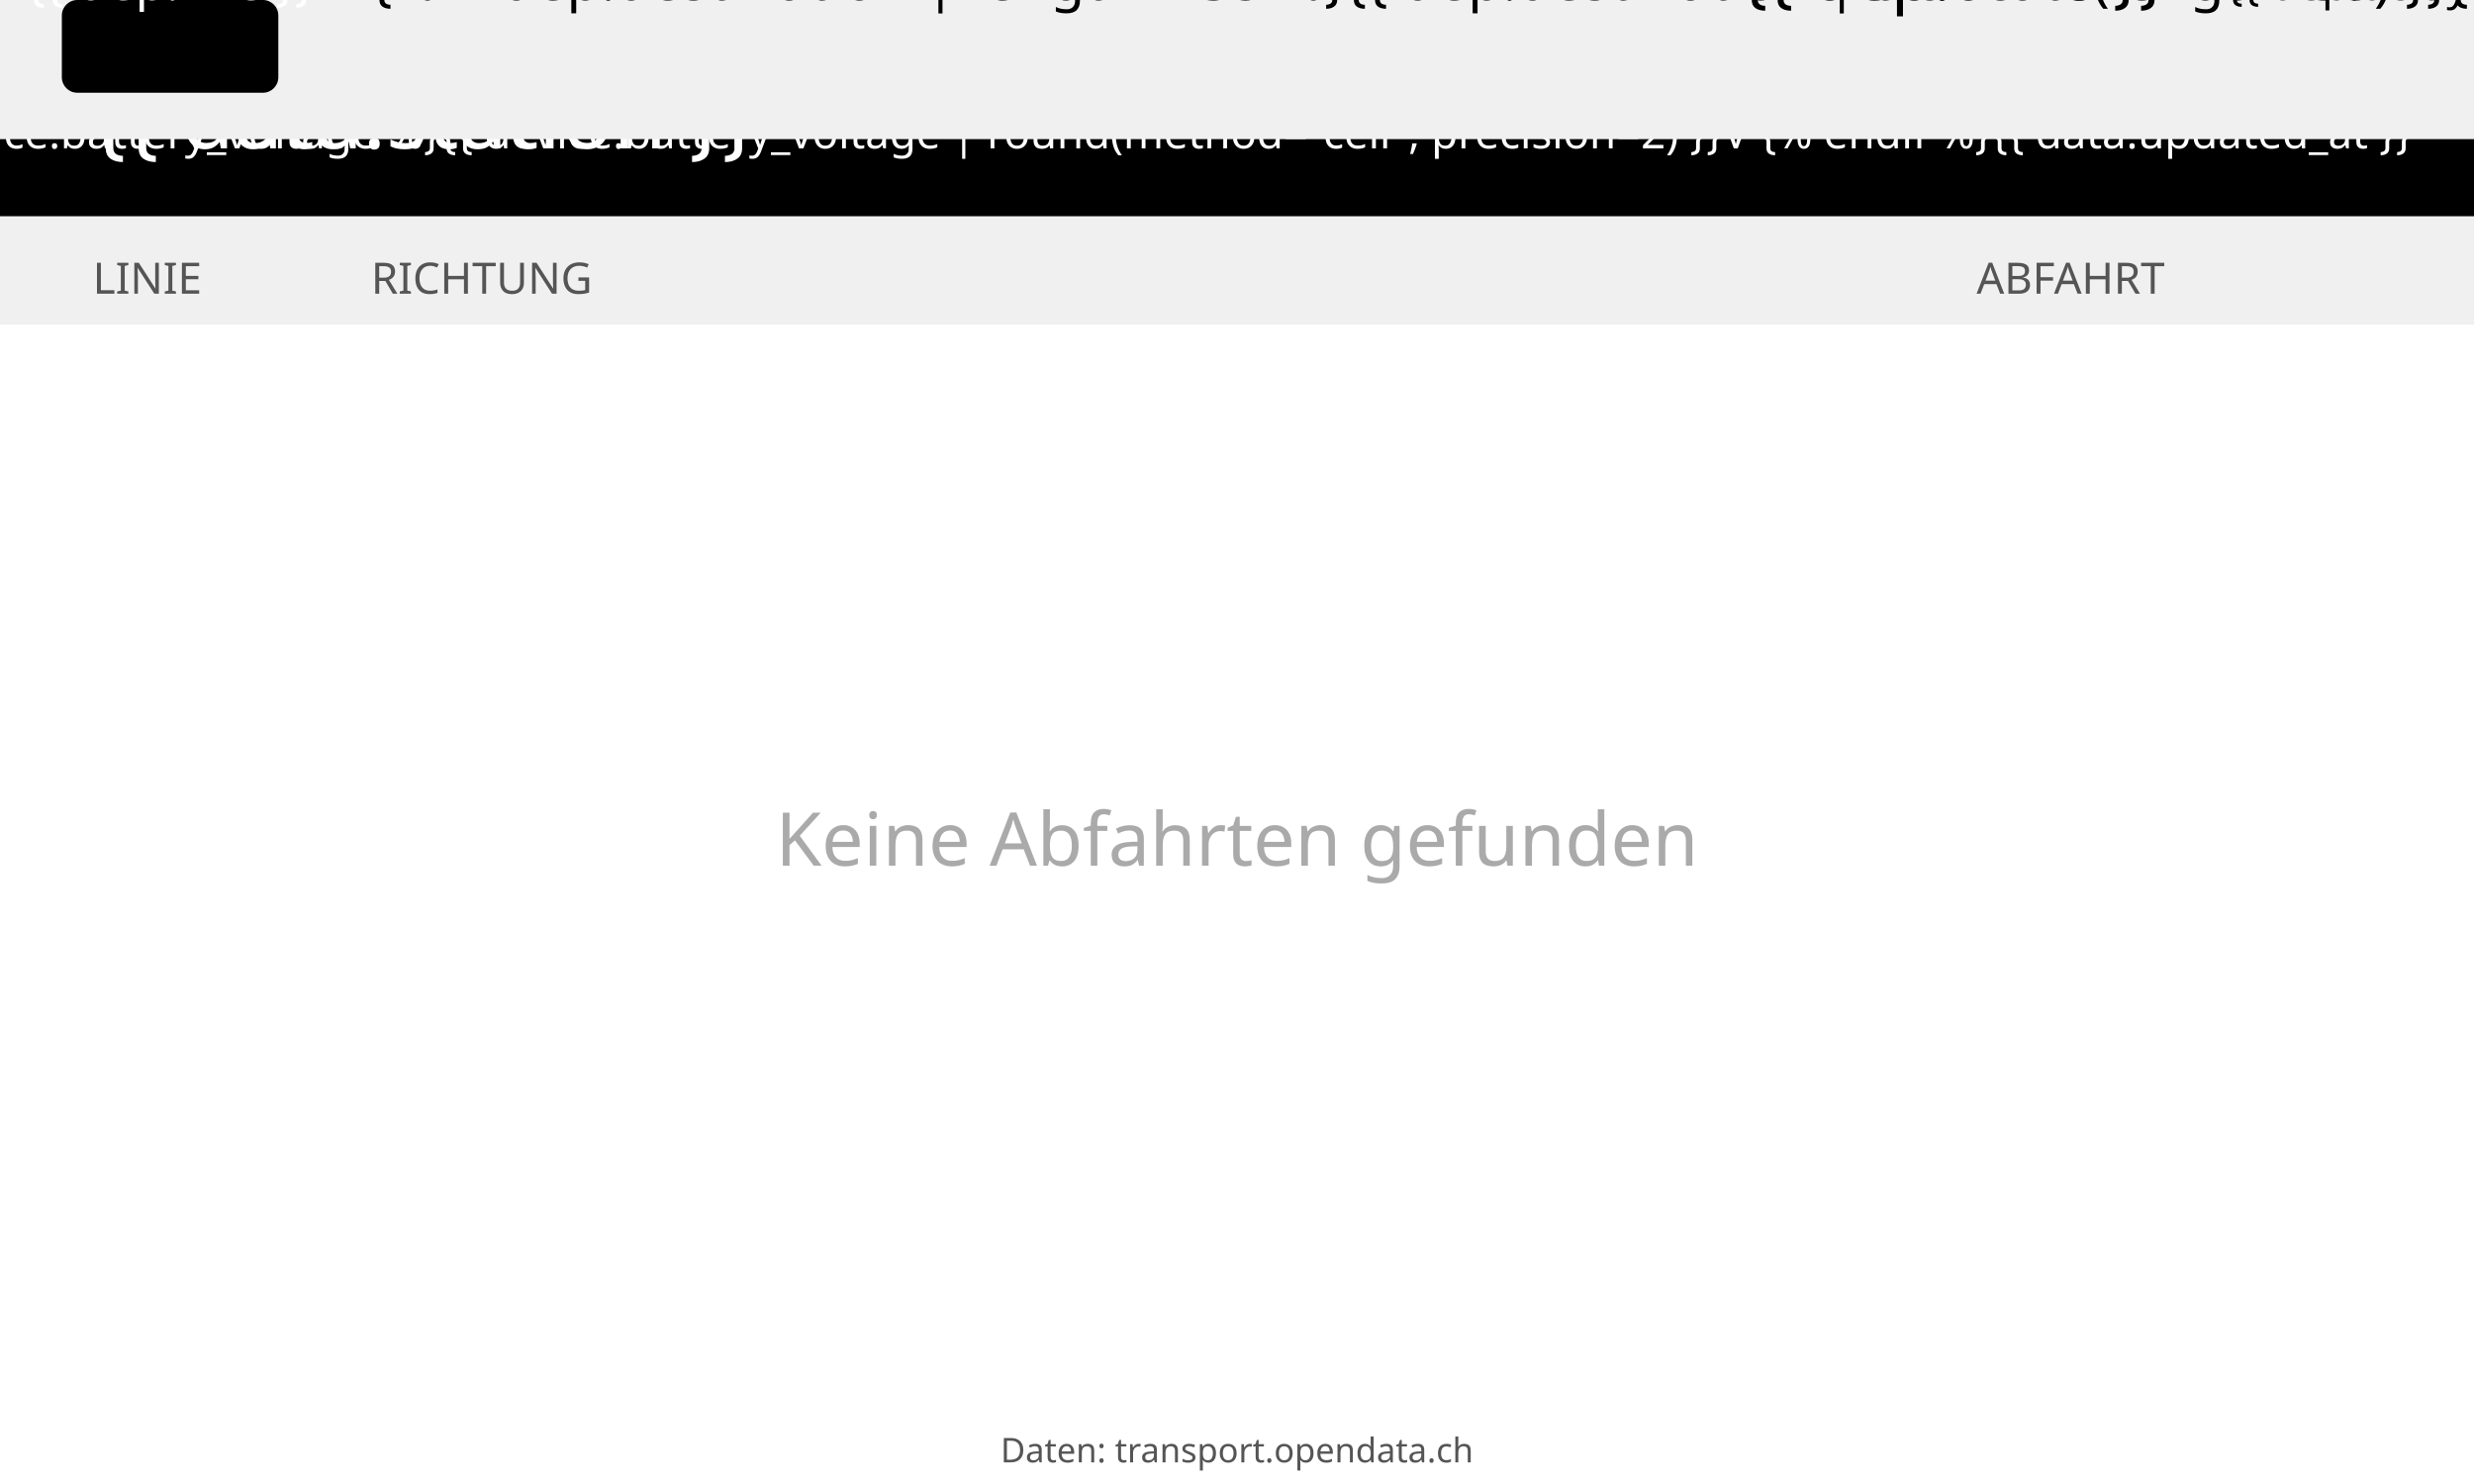
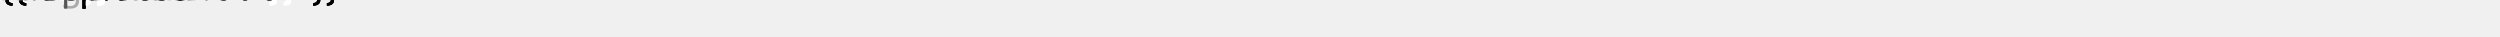
- <svg xmlns="http://www.w3.org/2000/svg" viewBox="0 0 800 480" width="800" height="480">
+ <svg xmlns="http://www.w3.org/2000/svg" viewBox="0 0 {{ data.width }} {{ data.height }}" width="{{ data.width }}" height="{{ data.height }}">
  <style>
-     /* Using font-variation-settings for variable font support */
-     .title { font-family: Outfit; font-size: 28px; font-variation-settings: "wght" 700; fill: white; }
-     .time { font-family: Outfit; font-size: 14px; font-variation-settings: "wght" 400; fill: white; }
-     .col-header { font-family: Outfit; font-size: 14px; font-variation-settings: "wght" 600; fill: rgb(85,85,85); }
-     .line-badge { font-family: Outfit; font-size: 16px; font-variation-settings: "wght" 700; fill: white; }
-     .destination { font-family: Outfit; font-size: 18px; font-variation-settings: "wght" 400; fill: black; }
-     .dep-time { font-family: Outfit; font-size: 22px; font-variation-settings: "wght" 700; fill: black; }
-     .delay { font-family: Outfit; font-size: 14px; font-variation-settings: "wght" 500; fill: black; }
-     .muted { font-family: Outfit; font-size: 24px; font-variation-settings: "wght" 400; fill: rgb(170,170,170); }
-     .footer { font-family: Outfit; font-size: 11px; font-variation-settings: "wght" 400; fill: rgb(85,85,85); }
+     text { font-family: Outfit; }
  </style>
-   <rect width="800" height="480" fill="white" />
-   <rect x="0" y="0" width="800" height="70" fill="black" />
-   <text class="title" x="30" y="48">{{ data.station }}</text>
-   <text class="time" x="780" y="48" text-anchor="end">{% if device.battery_voltage %}{{ device.battery_voltage | round(method="ceil", precision=2) }}V  {% endif %}{{ data.updated_at }}</text>
-   <rect x="0" y="70" width="800" height="35" fill="rgb(240,240,240)" />
-   <text class="col-header" x="30" y="95">LINIE</text>
-   <text class="col-header" x="120" y="95">RICHTUNG</text>
-   <text class="col-header" x="700" y="95" text-anchor="end">ABFAHRT</text>
+   <rect width="{{ data.width }}" height="{{ data.height }}" fill="#ffffff" />
+   <rect x="0" y="0" width="{{ data.width }}" height="{{ data.header_height }}" fill="#000000" />
+   <text x="{{ data.margin + 10 }}" y="{{ data.header_text_y }}" font-size="{{ data.font_title }}" font-weight="700" fill="#ffffff">{{ data.station }}</text>
+   <text x="{{ data.right_margin }}" y="{{ data.header_text_y }}" font-size="{{ data.font_time }}" font-weight="400" fill="#ffffff" text-anchor="end">{% if device.battery_voltage %}{{ device.battery_voltage | round(method="ceil", precision=2) }}V  {% endif %}{{ data.updated_at }}</text>
+   <rect x="0" y="{{ data.header_height }}" width="{{ data.width }}" height="{{ data.col_header_height }}" fill="rgb(240,240,240)" />
+   {% if data.use_two_columns %}
+   
+   <text x="{{ data.margin + 10 }}" y="{{ data.col_header_y }}" font-size="{{ data.font_col_header }}" font-weight="600" fill="rgb(85,85,85)">LINIE</text>
+   <text x="{{ data.left_dest_x }}" y="{{ data.col_header_y }}" font-size="{{ data.font_col_header }}" font-weight="600" fill="rgb(85,85,85)">RICHTUNG</text>
+   <text x="{{ data.left_time_x }}" y="{{ data.col_header_y }}" font-size="{{ data.font_col_header }}" font-weight="600" fill="rgb(85,85,85)" text-anchor="end">ABFAHRT</text>
+   <text x="{{ data.right_badge_x + 10 }}" y="{{ data.col_header_y }}" font-size="{{ data.font_col_header }}" font-weight="600" fill="rgb(85,85,85)">LINIE</text>
+   <text x="{{ data.right_dest_x }}" y="{{ data.col_header_y }}" font-size="{{ data.font_col_header }}" font-weight="600" fill="rgb(85,85,85)">RICHTUNG</text>
+   <text x="{{ data.right_time_x }}" y="{{ data.col_header_y }}" font-size="{{ data.font_col_header }}" font-weight="600" fill="rgb(85,85,85)" text-anchor="end">ABFAHRT</text>
+   <line x1="{{ data.column_width }}" y1="{{ data.header_height }}" x2="{{ data.column_width }}" y2="{{ data.height - 40 }}" stroke="rgb(200,200,200)" stroke-width="1" />
+   {% else %}
+   <text x="{{ data.margin + 10 }}" y="{{ data.col_header_y }}" font-size="{{ data.font_col_header }}" font-weight="600" fill="rgb(85,85,85)">LINIE</text>
+   <text x="{{ data.left_dest_x }}" y="{{ data.col_header_y }}" font-size="{{ data.font_col_header }}" font-weight="600" fill="rgb(85,85,85)">RICHTUNG</text>
+   <text x="{{ data.left_time_x }}" y="{{ data.col_header_y }}" font-size="{{ data.font_col_header }}" font-weight="600" fill="rgb(85,85,85)" text-anchor="end">ABFAHRT</text>
+   {% endif %}

  
  {% if data.departures | length &gt; 0 %}
+ 
+   {% if data.use_two_columns %}
+   
+   
+   {% for dep in data.left_departures %}
+   {% if loop.index0 is odd %}
+   <rect x="0" y="{{ data.row_start_y + loop.index0 * data.row_height }}" width="{{ data.column_width }}" height="{{ data.row_height }}" fill="rgb(240,240,240)" />
+   {% endif %}
+   <rect x="{{ data.left_badge_x }}" y="{{ data.row_start_y + loop.index0 * data.row_height + data.badge_y_offset }}" width="{{ data.badge_width }}" height="{{ data.badge_height }}" rx="5" fill="{% if dep.category == 'S' %}rgb(85,85,85){% elif dep.category == 'B' or dep.category == 'BN' %}rgb(85,85,85){% elif dep.category == 'T' %}rgb(50,150,50){% else %}rgb(85,85,85){% endif %}" />
+   <text x="{{ data.left_badge_center_x }}" y="{{ data.row_start_y + loop.index0 * data.row_height + data.text_y_offset }}" font-size="{{ data.font_line }}" font-weight="700" fill="#ffffff" text-anchor="middle">{{ dep.line }}</text>
+   <text x="{{ data.left_dest_x }}" y="{{ data.row_start_y + loop.index0 * data.row_height + data.text_y_offset }}" font-size="{{ data.font_dest }}" font-weight="500" fill="#000000">{{ dep.destination }}</text>
+   <text x="{{ data.left_time_x }}" y="{{ data.row_start_y + loop.index0 * data.row_height + data.text_y_offset }}" font-size="{{ data.font_dep_time }}" font-weight="700" fill="#000000" text-anchor="end">{{ dep.time }}{% if dep.delay %} <tspan font-size="{{ data.font_delay }}">{{ dep.delay }}</tspan>{% endif %}</text>
+   {% endfor %}
+ 
+   
+   {% for dep in data.right_departures %}
+   {% if loop.index0 is odd %}
+   <rect x="{{ data.column_width }}" y="{{ data.row_start_y + loop.index0 * data.row_height }}" width="{{ data.column_width }}" height="{{ data.row_height }}" fill="rgb(240,240,240)" />
+   {% endif %}
+   <rect x="{{ data.right_badge_x }}" y="{{ data.row_start_y + loop.index0 * data.row_height + data.badge_y_offset }}" width="{{ data.badge_width }}" height="{{ data.badge_height }}" rx="5" fill="{% if dep.category == 'S' %}rgb(85,85,85){% elif dep.category == 'B' or dep.category == 'BN' %}rgb(85,85,85){% elif dep.category == 'T' %}rgb(50,150,50){% else %}rgb(85,85,85){% endif %}" />
+   <text x="{{ data.right_badge_center_x }}" y="{{ data.row_start_y + loop.index0 * data.row_height + data.text_y_offset }}" font-size="{{ data.font_line }}" font-weight="700" fill="#ffffff" text-anchor="middle">{{ dep.line }}</text>
+   <text x="{{ data.right_dest_x }}" y="{{ data.row_start_y + loop.index0 * data.row_height + data.text_y_offset }}" font-size="{{ data.font_dest }}" font-weight="500" fill="#000000">{{ dep.destination }}</text>
+   <text x="{{ data.right_time_x }}" y="{{ data.row_start_y + loop.index0 * data.row_height + data.text_y_offset }}" font-size="{{ data.font_dep_time }}" font-weight="700" fill="#000000" text-anchor="end">{{ dep.time }}{% if dep.delay %} <tspan font-size="{{ data.font_delay }}">{{ dep.delay }}</tspan>{% endif %}</text>
+   {% endfor %}
+ 
+   {% else %}
+   
  {% for dep in data.departures %}
-   
  {% if loop.index0 is odd %}
-   <rect x="0" y="{{ 105 + loop.index0 * 45 }}" width="800" height="45" fill="rgb(240,240,240)" />
+   <rect x="0" y="{{ data.row_start_y + loop.index0 * data.row_height }}" width="{{ data.width }}" height="{{ data.row_height }}" fill="rgb(240,240,240)" />
+   {% endif %}
+   <rect x="{{ data.left_badge_x }}" y="{{ data.row_start_y + loop.index0 * data.row_height + data.badge_y_offset }}" width="{{ data.badge_width }}" height="{{ data.badge_height }}" rx="5" fill="{% if dep.category == 'S' %}rgb(85,85,85){% elif dep.category == 'B' or dep.category == 'BN' %}rgb(85,85,85){% elif dep.category == 'T' %}rgb(50,150,50){% else %}rgb(85,85,85){% endif %}" />
+   <text x="{{ data.left_badge_center_x }}" y="{{ data.row_start_y + loop.index0 * data.row_height + data.text_y_offset }}" font-size="{{ data.font_line }}" font-weight="700" fill="#ffffff" text-anchor="middle">{{ dep.line }}</text>
+   <text x="{{ data.left_dest_x }}" y="{{ data.row_start_y + loop.index0 * data.row_height + data.text_y_offset }}" font-size="{{ data.font_dest }}" font-weight="500" fill="#000000">{{ dep.destination }}</text>
+   <text x="{{ data.left_time_x }}" y="{{ data.row_start_y + loop.index0 * data.row_height + data.text_y_offset }}" font-size="{{ data.font_dep_time }}" font-weight="700" fill="#000000" text-anchor="end">{{ dep.time }}{% if dep.delay %} <tspan font-size="{{ data.font_delay }}">{{ dep.delay }}</tspan>{% endif %}</text>
+   {% endfor %}
+   {% endif %}
+ 
+   {% else %}
+   <text x="{{ data.center_x }}" y="{{ data.muted_y }}" font-size="{{ data.font_muted }}" font-weight="400" fill="rgb(170,170,170)" text-anchor="middle">Keine Abfahrten gefunden</text>
  {% endif %}

  
-   <rect x="20" y="{{ 112 + loop.index0 * 45 }}" width="70" height="30" rx="5" fill="{% if dep.category == 'S' %}rgb(85,85,85){% elif dep.category == 'B' or dep.category == 'BN' %}rgb(85,85,85){% elif dep.category == 'T' %}rgb(50,150,50){% else %}rgb(85,85,85){% endif %}" />
-   <text class="line-badge" x="55" y="{{ 134 + loop.index0 * 45 }}" text-anchor="middle">{{ dep.line }}</text>
-   <text class="destination" x="120" y="{{ 134 + loop.index0 * 45 }}">
-     {% if dep.destination | length &gt; 35 %}{{ dep.destination | truncate(length=35) }}{% else %}{{ dep.destination }}{% endif %}
-   </text>
-   <text class="dep-time" x="700" y="{{ 134 + loop.index0 * 45 }}" text-anchor="end">{{ dep.time }}</text>
-   {% if dep.delay %}
-   <text class="delay" x="720" y="{{ 134 + loop.index0 * 45 }}">{{ dep.delay }}</text>
-   {% endif %}
-   {% endfor %}
-   {% else %}
-   <text class="muted" x="400" y="280" text-anchor="middle">Keine Abfahrten gefunden</text>
-   {% endif %}
- 
-   
-   <text class="footer" x="400" y="473" text-anchor="middle">Daten: transport.opendata.ch</text>
+   <text x="{{ data.center_x }}" y="{{ data.footer_y }}" font-size="{{ data.font_footer }}" font-weight="400" fill="rgb(85,85,85)" text-anchor="middle">Daten: transport.opendata.ch</text>
</svg>
